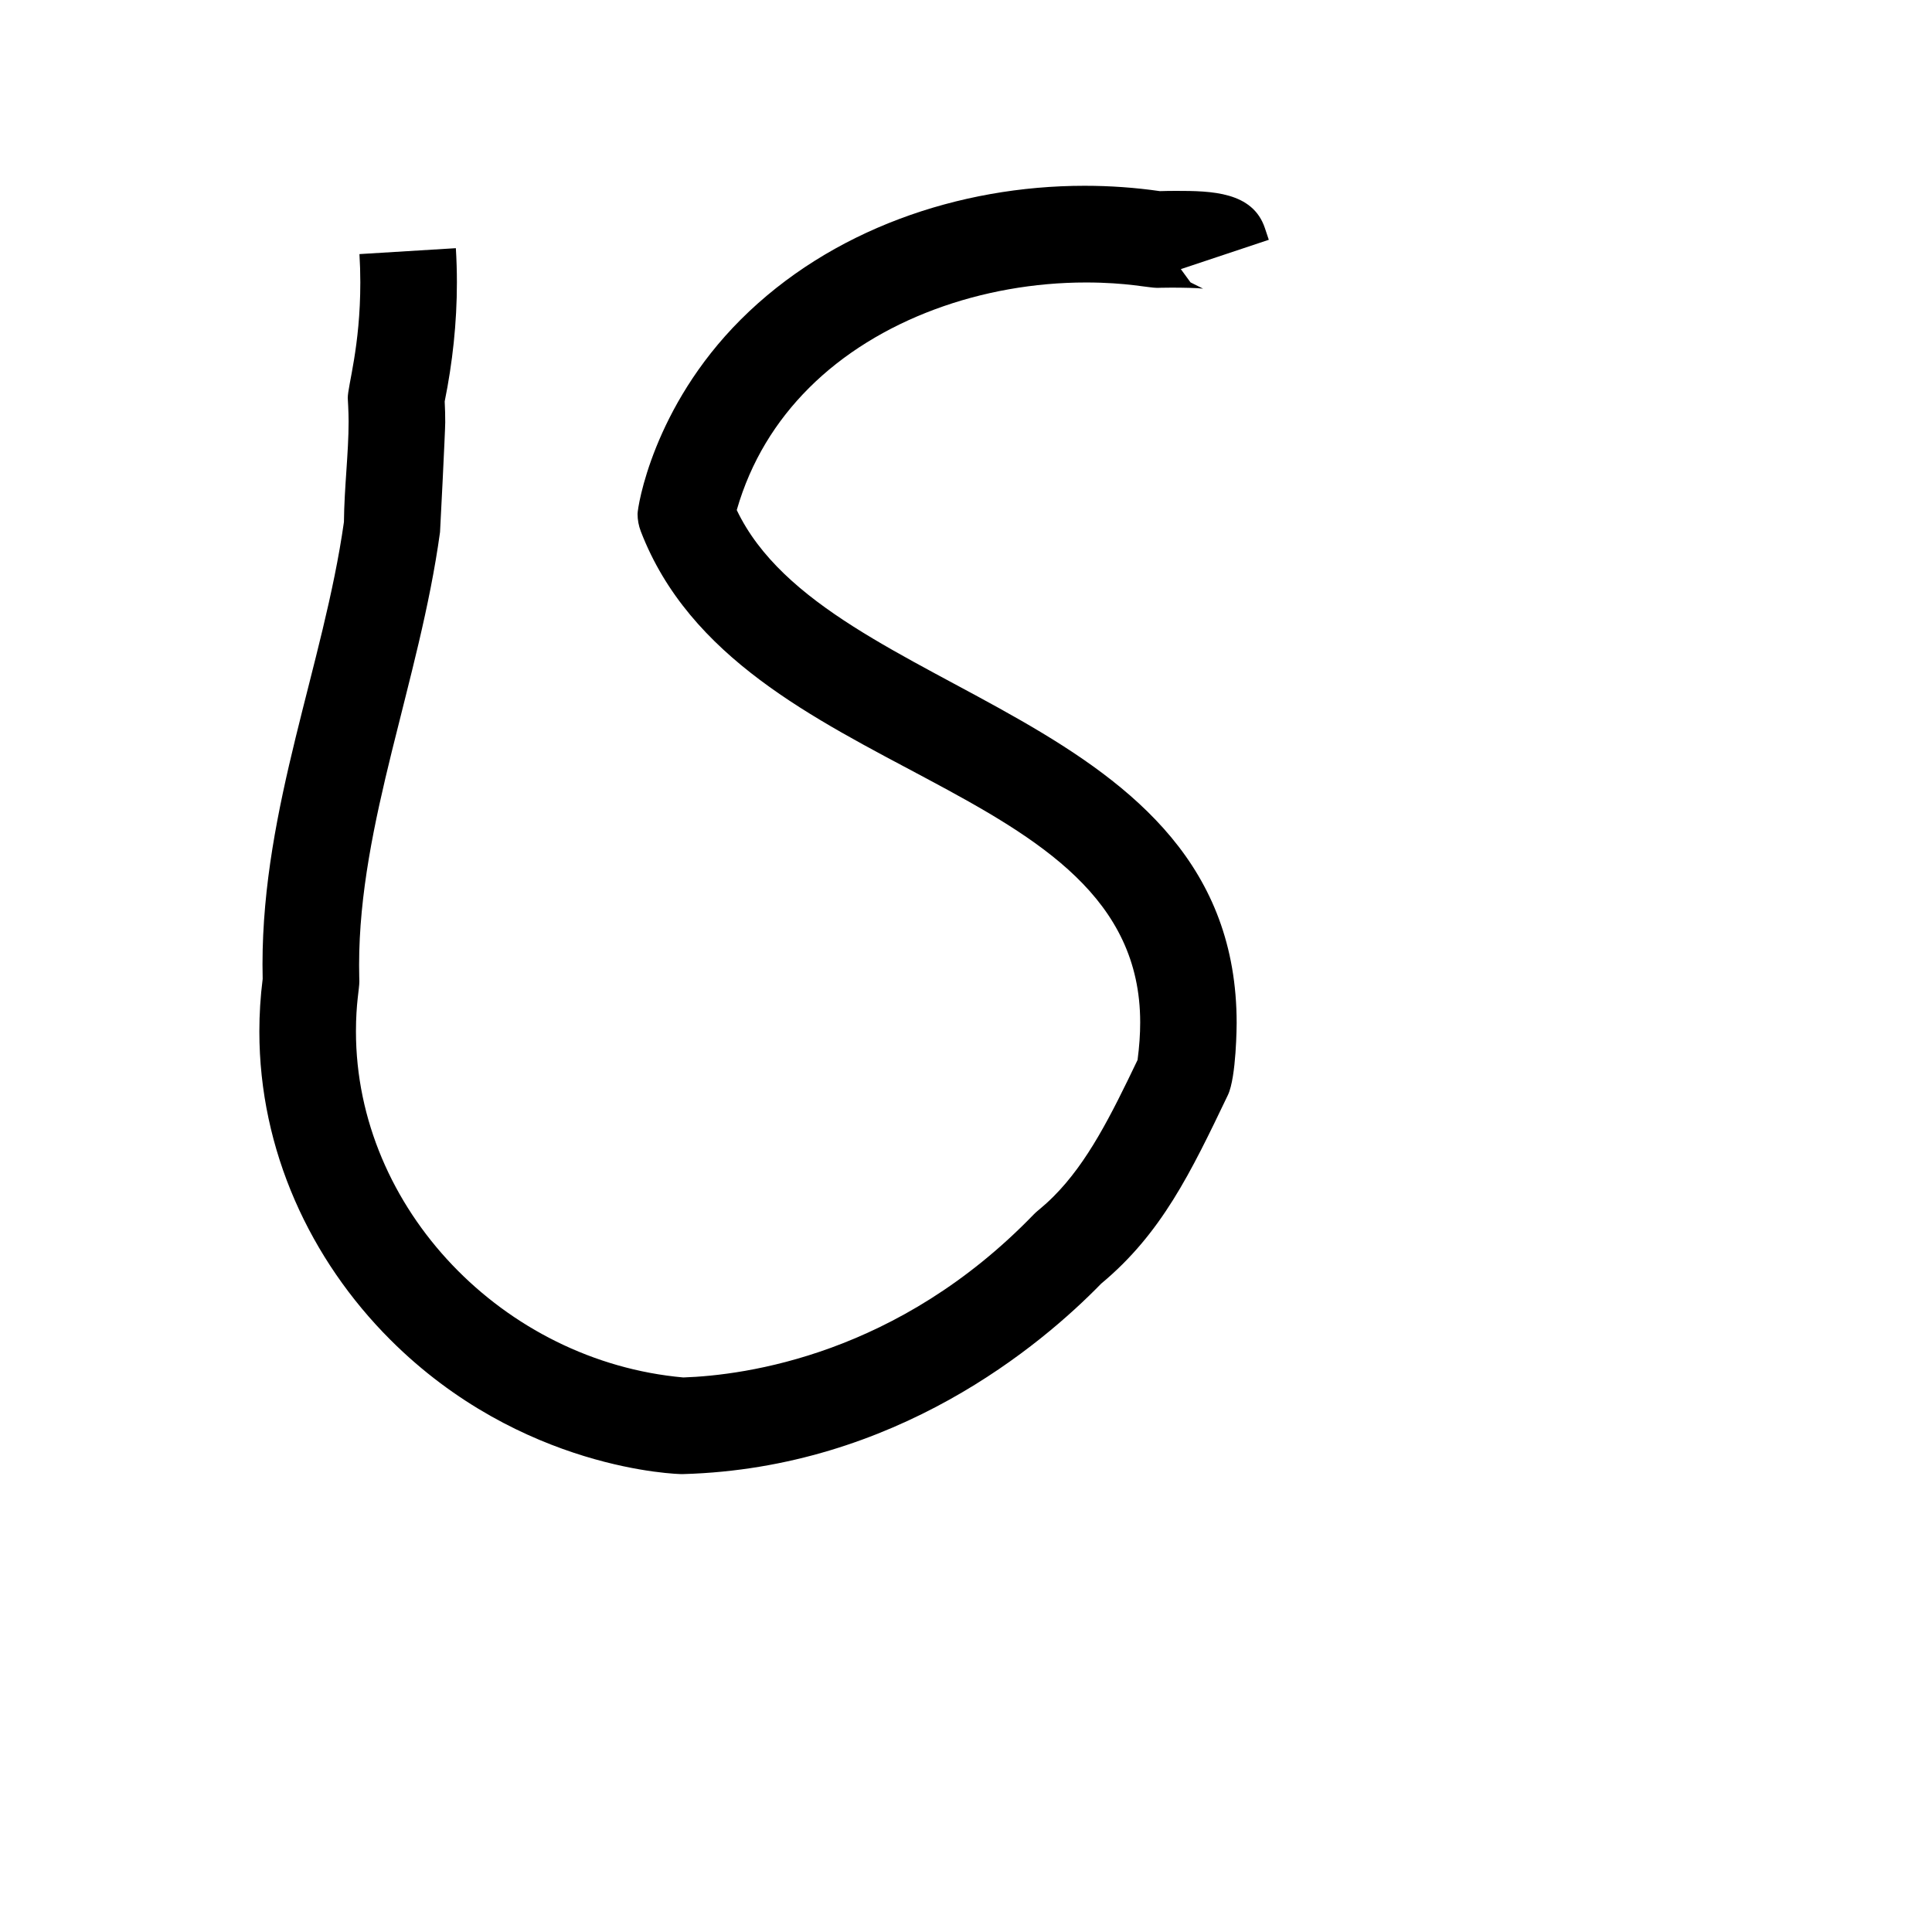
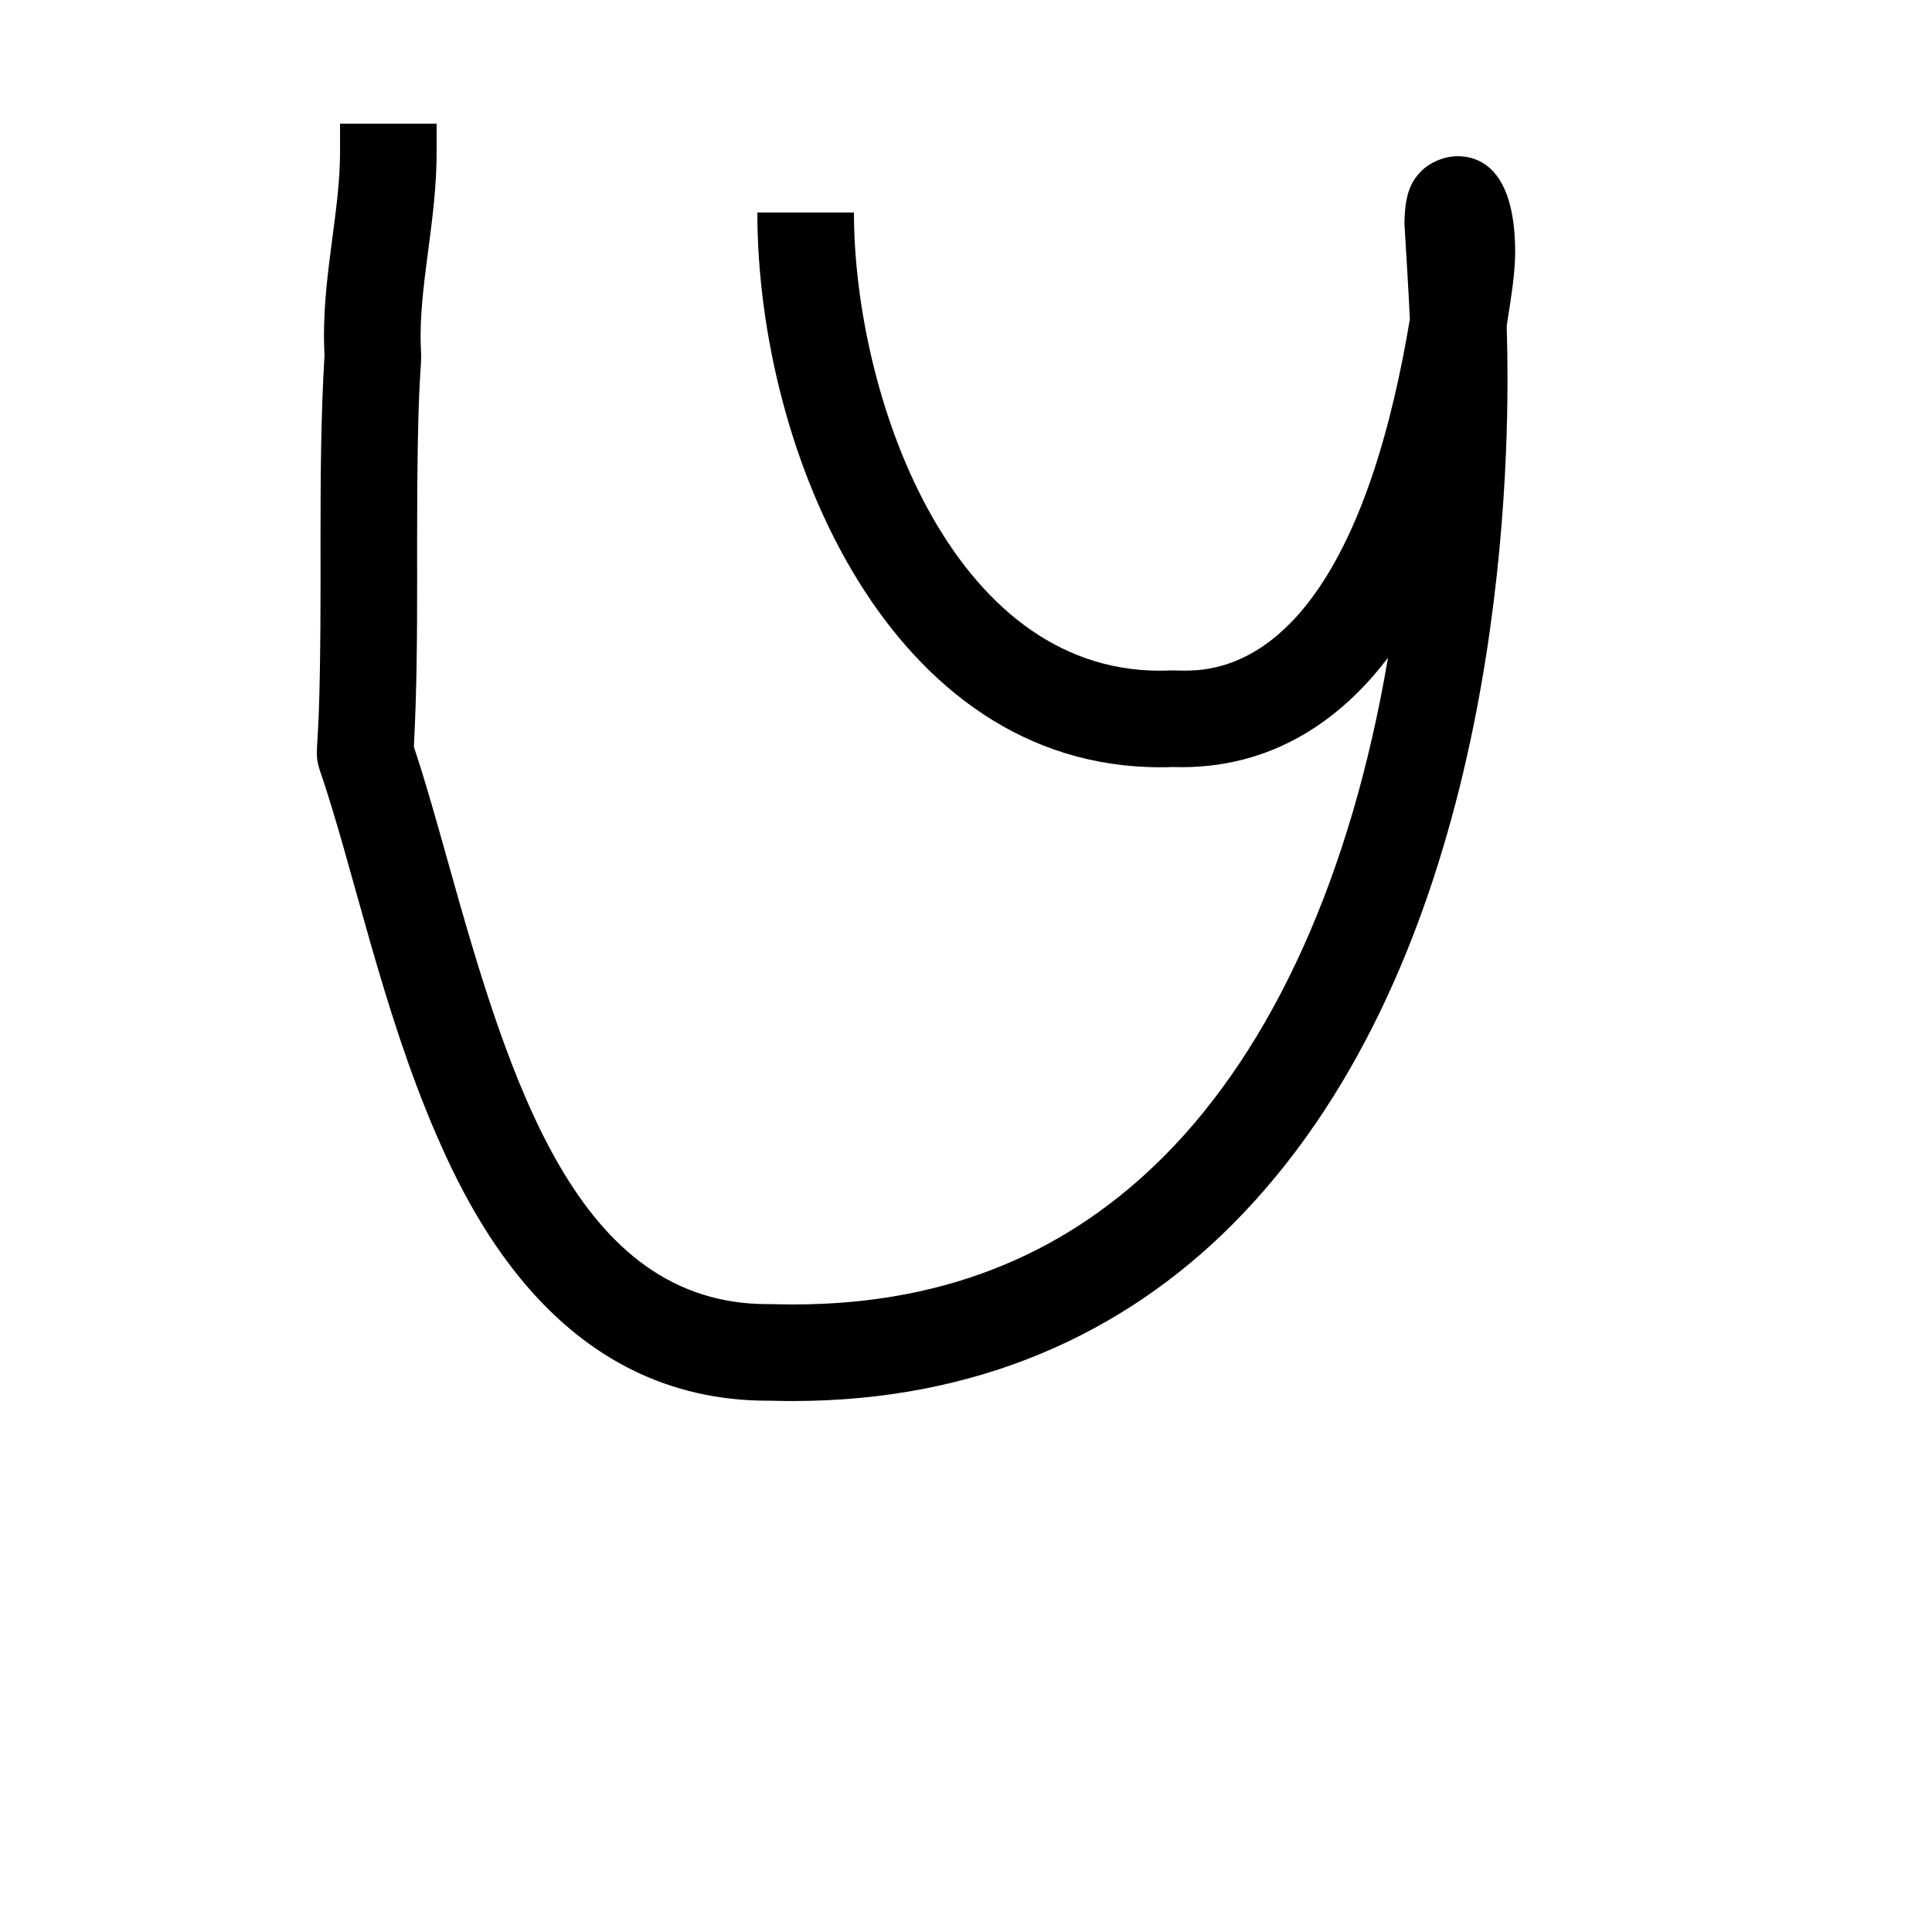
<svg xmlns="http://www.w3.org/2000/svg" version="1.1" width="1000" height="1000" viewBox="0 0 1000 1000" id="svg1">
-   <path d="M 184.24,533.83 C 184.24,625.71 260.73,704.65 353.68,712.97 C 386.01,711.86 464.94,701.15 535.02,628.63 C 537.22,626.35 539.76,624.84 545.35,619.26 C 562.88,601.72 575.03,577.42 588.80,548.64 C 589.72,541.69 590.16,535.23 590.16,529.19 C 590.16,400.93 382.04,405.91 331.67,275.00 C 330.56,272.11 330.00,269.06 330.00,266.00 C 330.00,262.47 337.91,210.91 383.37,165.45 C 429.90,118.93 496.36,96.16 561.36,96.16 C 574.48,96.16 587.54,97.08 600.36,98.93 C 602.73,98.85 605.61,98.80 608.75,98.80 C 626.95,98.80 648.41,99.18 654.71,118.07 L 656.73,124.12 L 611.20,139.30 L 616.21,146.16 L 622.71,149.41 C 620.15,149.03 612.31,148.88 606.38,148.88 C 602.05,148.88 599.07,149.00 599.00,149.00 C 594.46,149.00 583.23,146.21 562.12,146.21 C 508.64,146.21 454.28,165.26 418.73,200.81 C 401.61,217.92 388.57,238.85 381.34,264.00 C 428.37,362.57 640.09,367.23 640.09,529.57 C 640.09,529.95 639.99,557.54 635.55,566.81 C 616.30,606.98 601.26,638.38 569.96,664.42 C 538.90,696.29 463.48,759.87 353.72,762.98 C 353.48,762.99 353.24,763.00 353.00,763.00 C 351.34,763.00 269.86,761.28 202.01,693.43 C 160.55,651.98 134.24,595.37 134.24,533.91 C 134.24,524.93 134.80,515.85 135.96,506.70 C 135.90,504.18 135.87,501.68 135.87,499.18 C 135.87,417.44 167.52,344.27 178.02,270.18 C 178.19,252.24 180.44,234.48 180.44,218.20 C 180.44,212.86 180.00,206.12 180.00,206.00 C 180.00,199.53 186.50,179.43 186.50,146.18 C 186.50,141.31 186.35,136.42 186.05,131.52 L 235.95,128.46 C 236.31,134.39 236.49,140.29 236.49,146.17 C 236.49,167.20 234.22,187.81 230.17,207.78 C 230.37,211.46 230.45,215.07 230.45,218.61 C 230.45,222.78 227.84,274.86 227.76,275.42 C 217.14,352.79 185.87,425.83 185.87,499.48 C 185.87,503.48 186.00,507.91 186.00,508.00 C 186.00,511.91 184.24,519.34 184.24,533.83 Z" style="fill:#000000;fill-opacity:1;stroke:none" id="glyph" />
+   <path d="M 167.69,173.56 C 167.69,139.89 176.01,108.32 176.01,78.65 C 176.01,78.46 176.01,78.28 176.01,78.09 L 176.01,64.00 L 226.00,64.00 L 226.00,77.91 C 226.00,78.17 226.00,78.43 226.00,78.69 C 226.00,112.94 217.70,144.27 217.70,174.06 C 217.70,178.19 218.00,183.90 218.00,184.00 C 218.00,193.28 215.90,198.47 215.90,278.42 C 215.90,278.79 215.91,299.95 215.91,300.16 C 215.91,328.70 215.75,357.52 214.22,386.55 C 220.37,405.01 226.06,425.40 232.03,446.70 C 264.20,561.55 299.11,675.01 397.30,675.01 C 397.97,675.01 398.98,675.00 399.00,675.00 C 399.97,675.00 404.07,675.18 410.59,675.18 C 493.67,675.18 555.18,645.78 602.18,598.78 C 658.62,542.33 699.30,453.39 718.43,340.40 C 697.57,367.99 663.31,397.09 611.58,397.09 C 610.07,397.09 608.55,397.06 607.03,397.01 C 604.86,397.09 602.71,397.13 600.57,397.13 C 460.98,397.13 392.08,234.55 392.00,110.01 L 442.00,109.99 C 442.05,203.91 491.67,347.15 600.32,347.15 C 602.89,347.15 606.93,347.00 607.00,347.00 C 607.05,347.00 610.33,347.11 611.94,347.11 C 626.29,347.11 675.65,347.11 709.79,247.57 C 719.07,220.51 725.38,191.35 729.73,165.25 C 729.36,154.62 726.96,116.70 726.96,116.21 C 726.96,99.31 731.08,93.15 735.83,88.39 C 739.62,84.61 746.76,80.86 754.59,80.86 C 765.35,80.86 784.24,87.05 784.24,130.50 C 784.24,140.98 782.32,153.19 779.87,168.58 C 780.14,177.81 780.28,187.16 780.28,196.60 C 780.28,285.43 766.39,505.28 637.54,634.13 C 581.67,690.00 506.18,725.17 410.25,725.17 C 406.44,725.17 402.61,725.11 398.74,725.00 C 398.30,725.00 397.86,725.00 397.42,725.00 C 291.51,725.00 245.14,631.91 225.72,587.05 C 197.45,521.75 182.85,449.05 165.36,398.15 C 164.46,395.51 164.00,392.76 164.00,390.00 C 164.00,381.16 165.92,375.99 165.92,299.10 C 165.92,298.74 165.91,277.53 165.91,277.32 C 165.91,246.60 166.08,215.44 167.96,183.96 C 167.78,180.45 167.69,176.98 167.69,173.56 Z" style="fill:#000000;fill-opacity:1;stroke:none" id="glyph" />
</svg>
